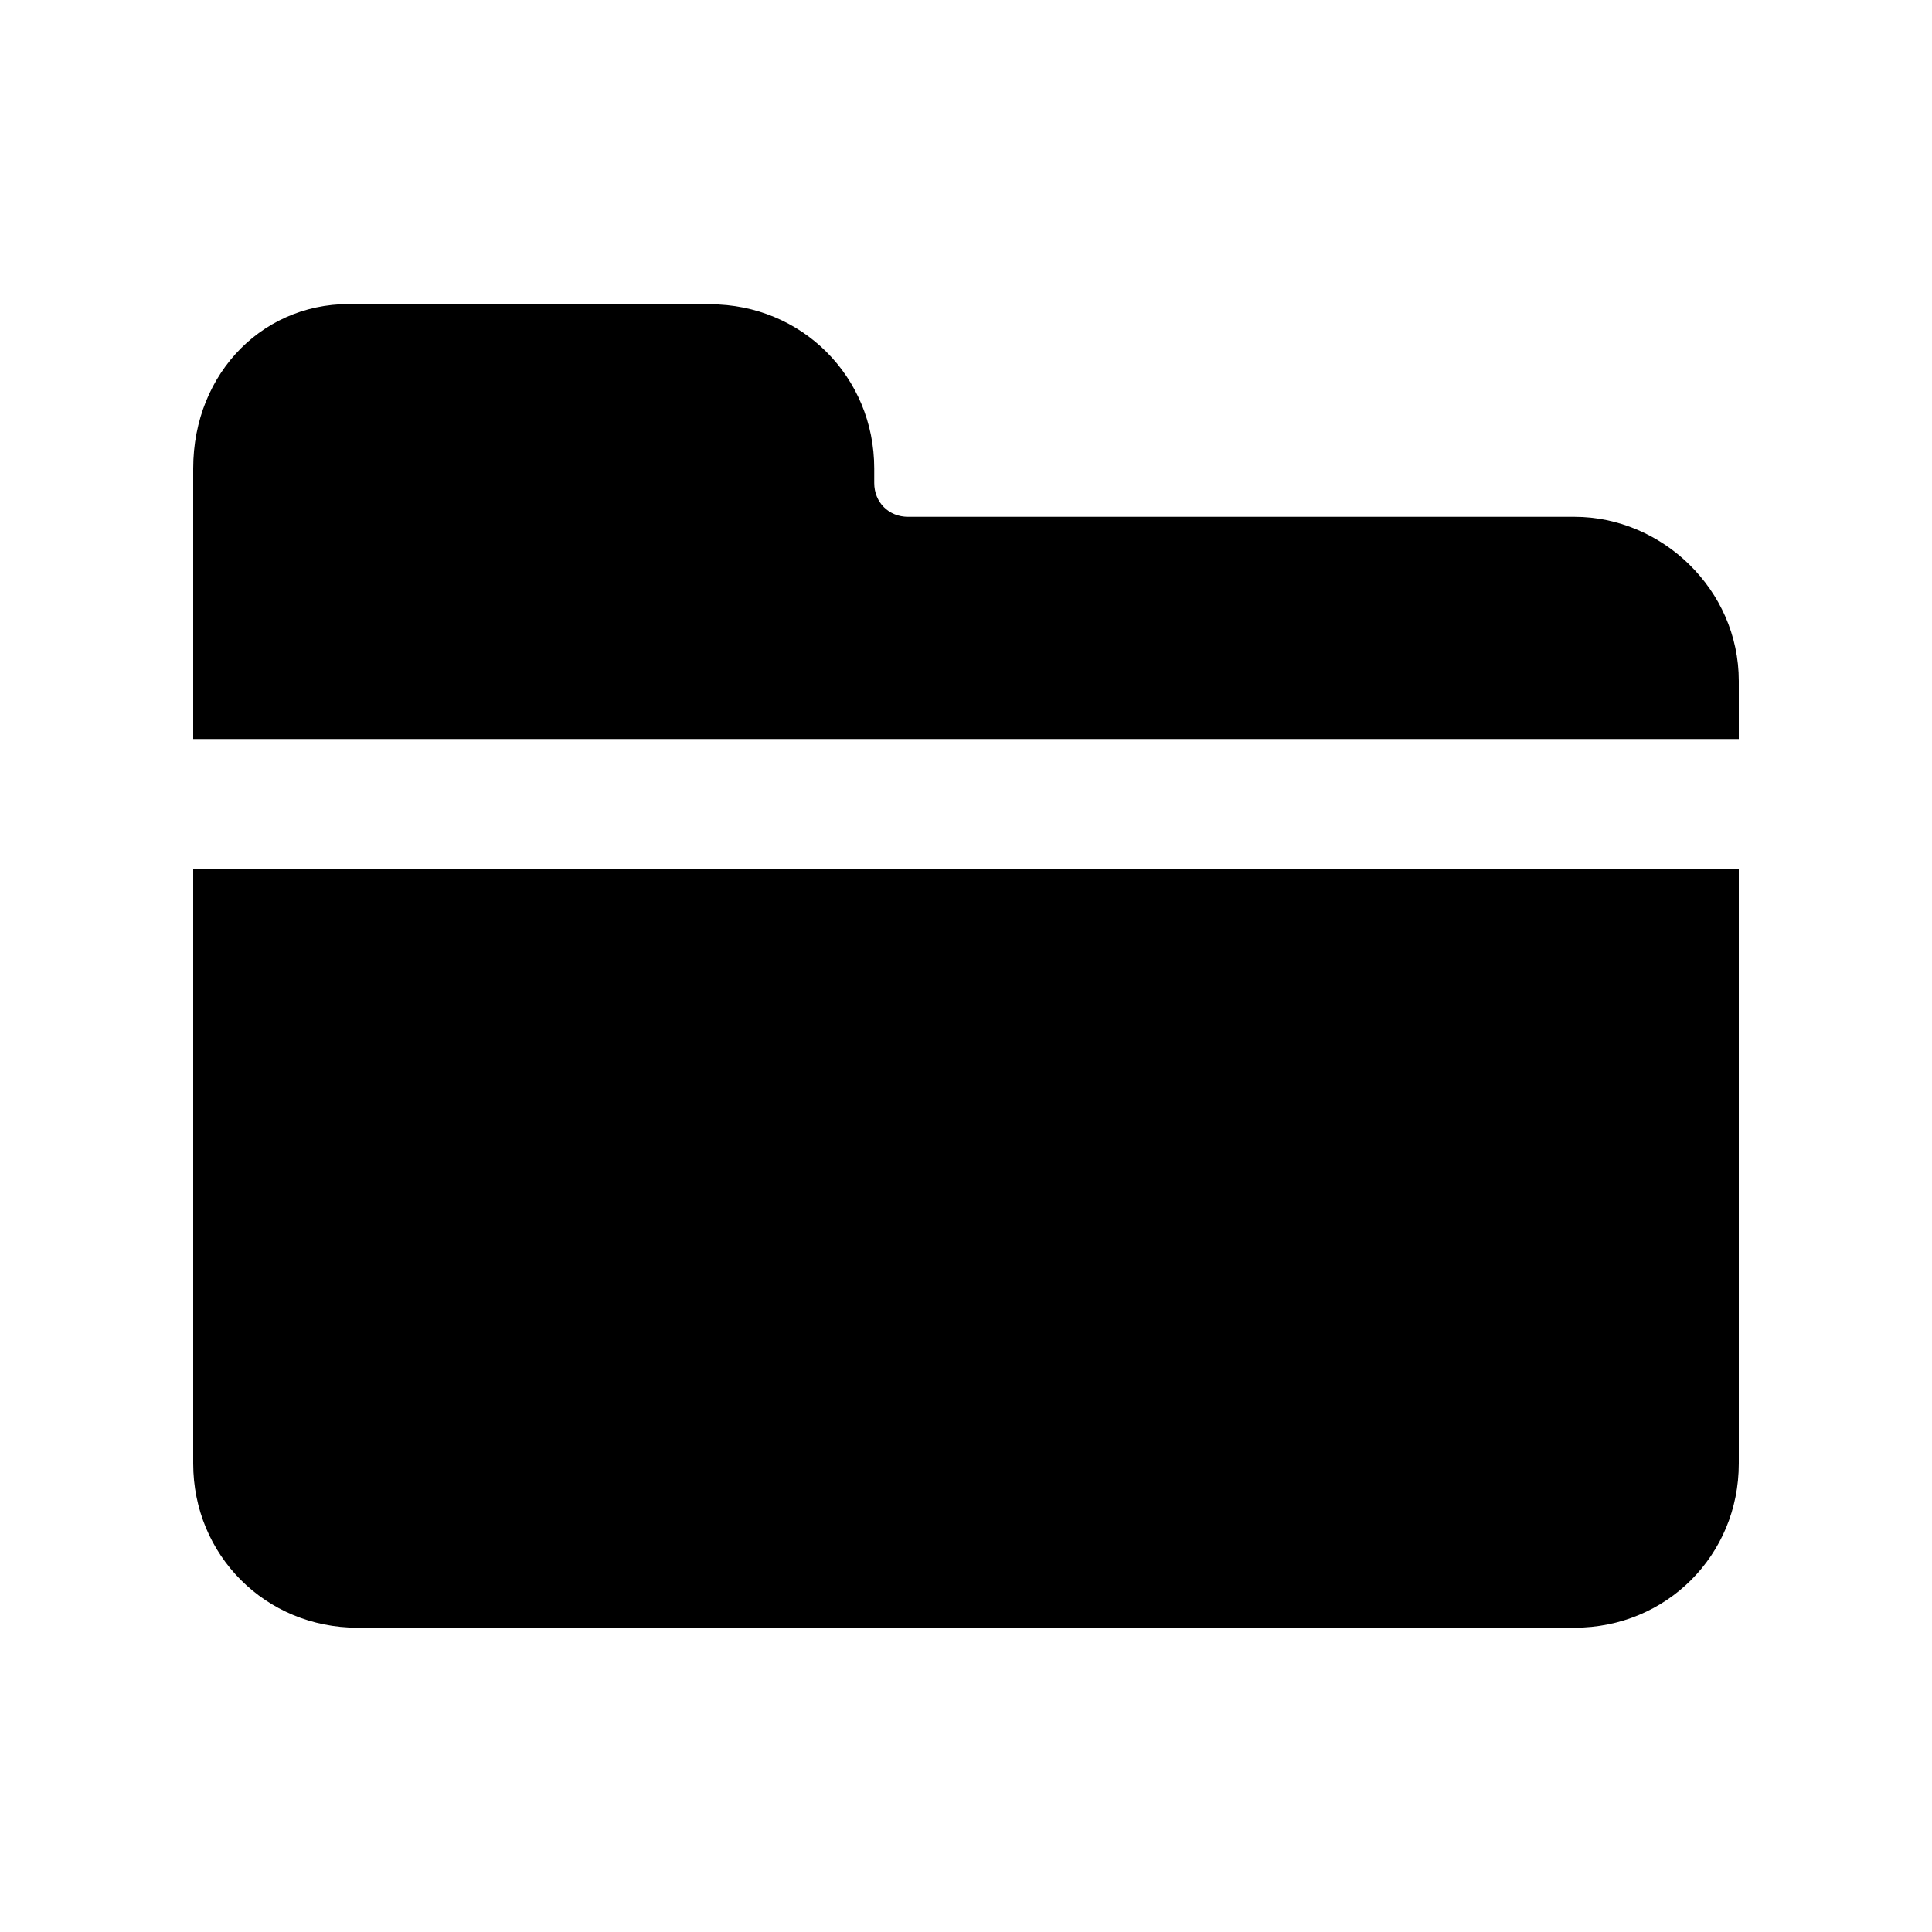
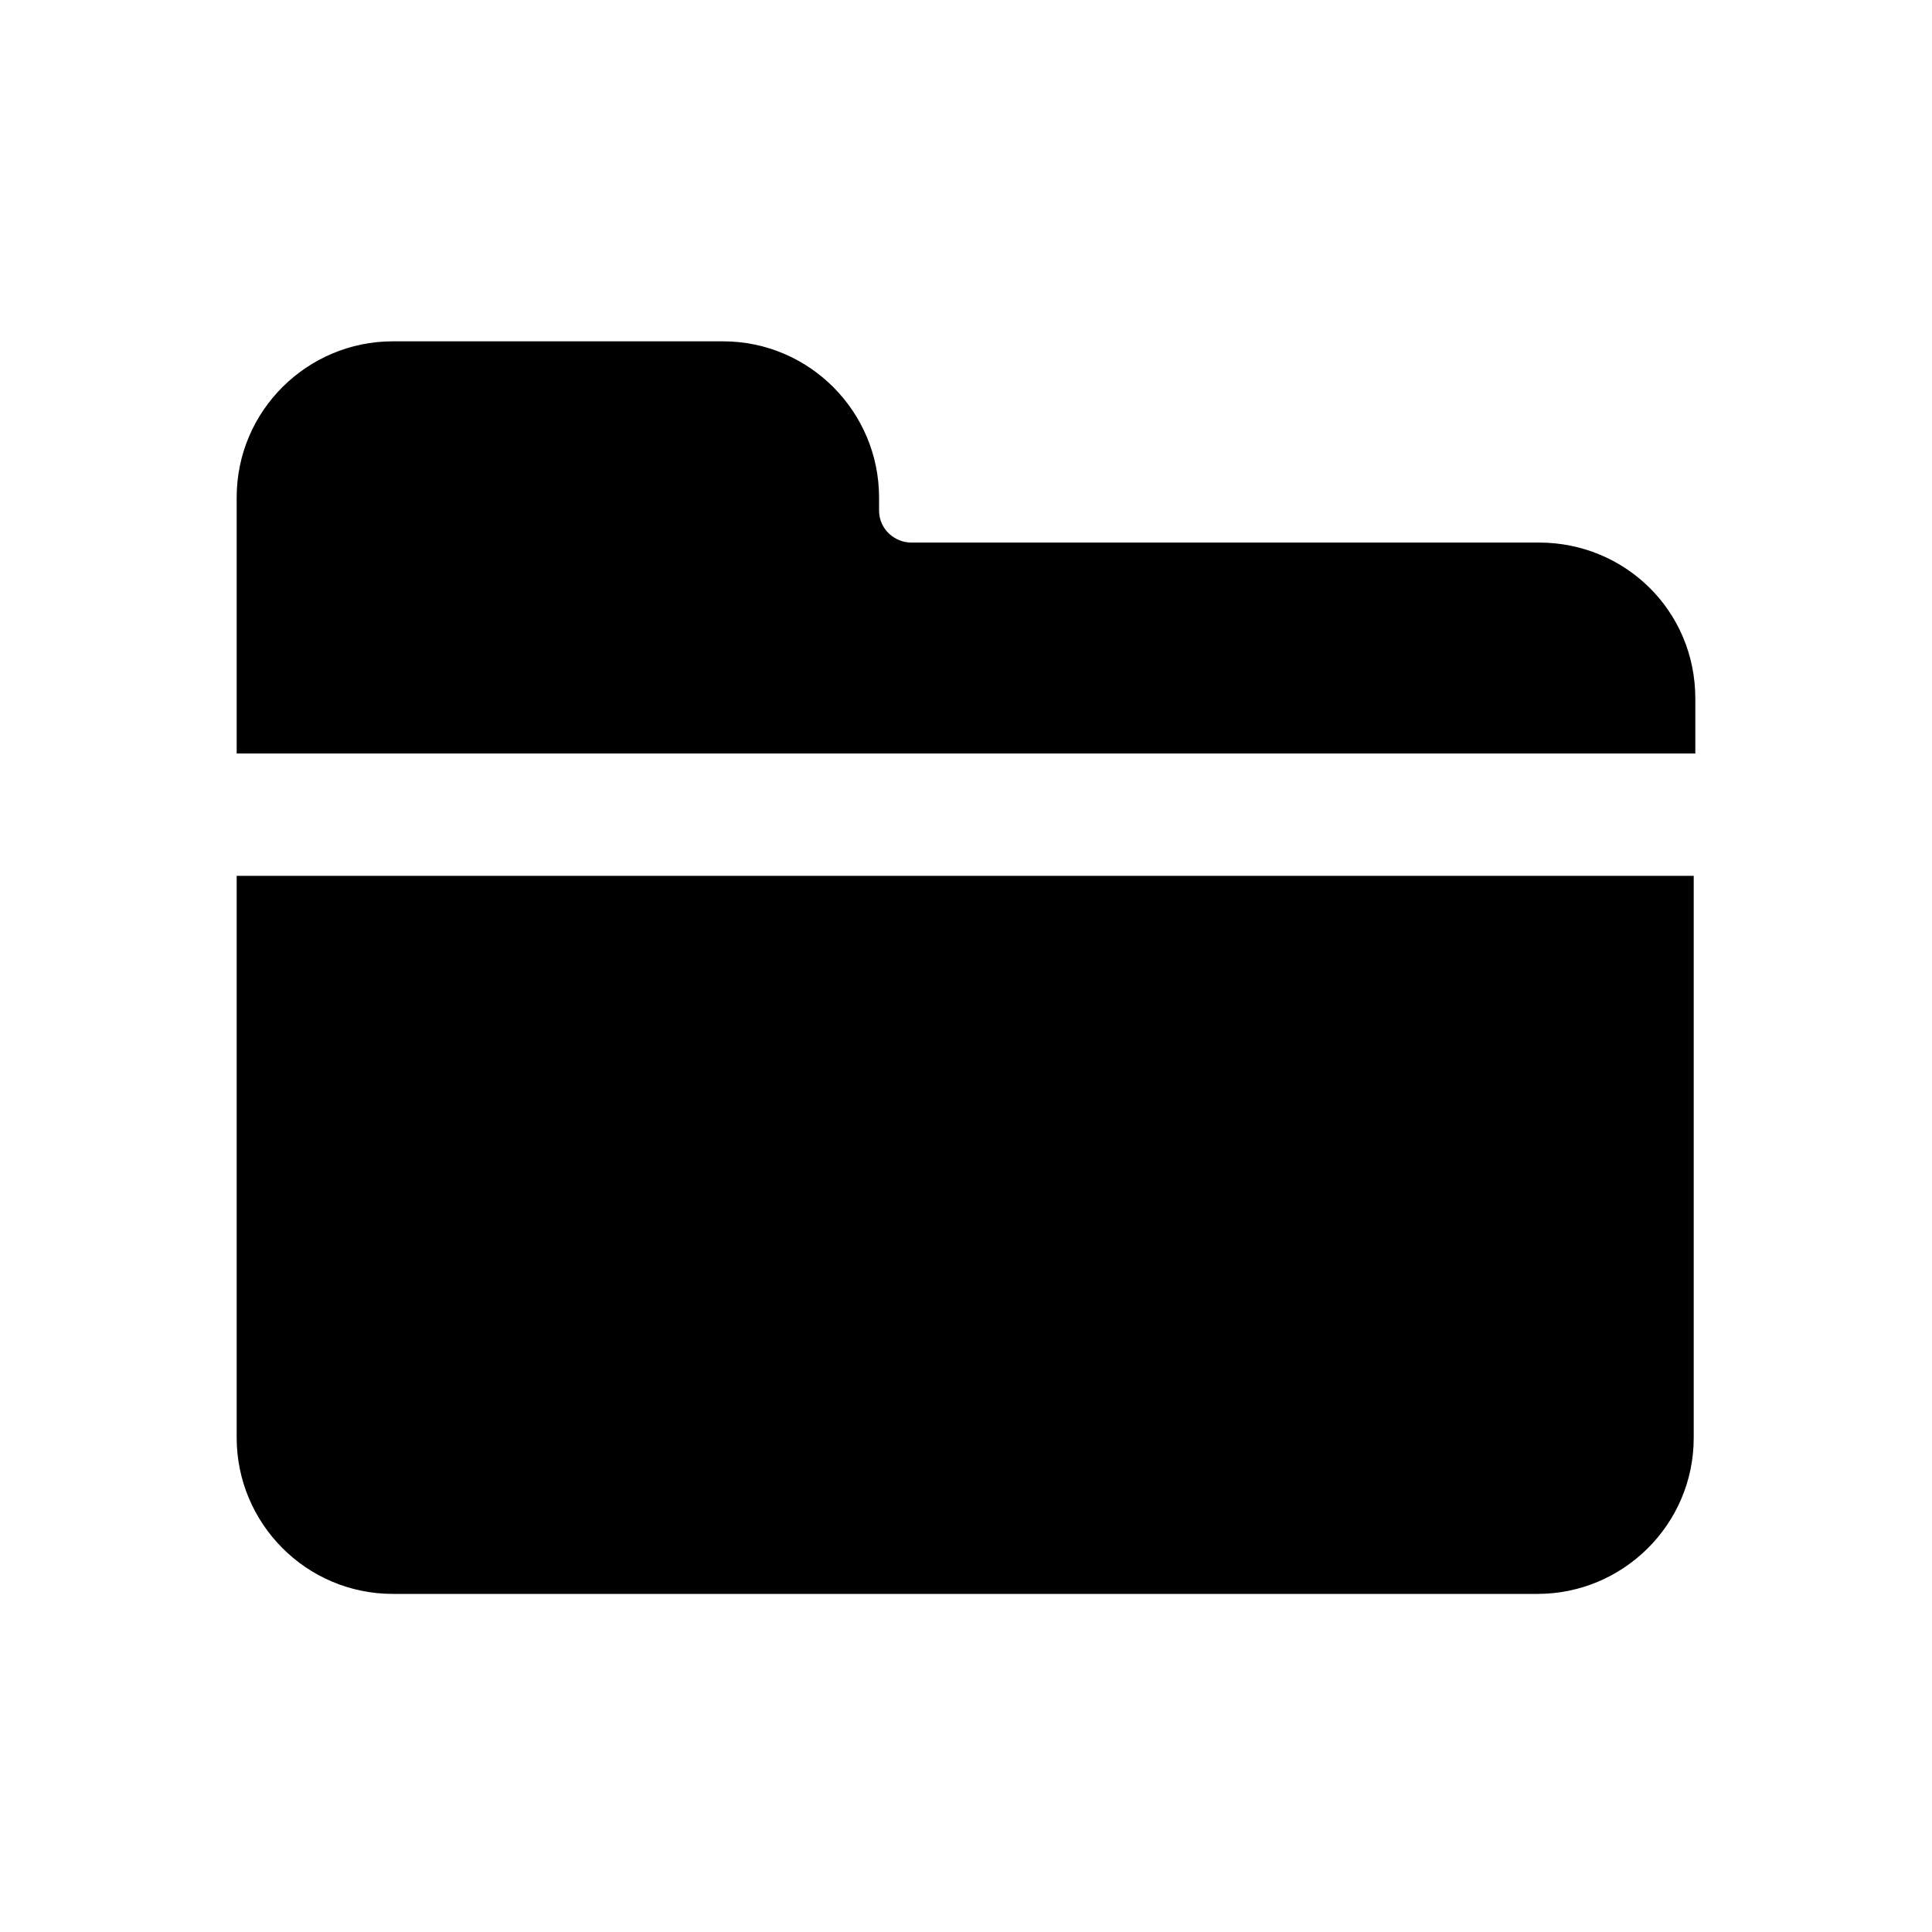
- <svg xmlns="http://www.w3.org/2000/svg" version="1.1" x="0px" y="0px" viewBox="0 0 40 40" style="enable-background:new 0 0 40 40;" xml:space="preserve">
-   <g id="BG">
- </g>
-   <g id="folder-action_x5F_alt">
-     <g>
-       <path d="M4,30.3c0,1.9,1.5,3.4,3.4,3.4h25.2c1.9,0,3.4-1.5,3.4-3.4V18H4V30.3z" />
-       <path d="M36,14.1c0-1.9-1.6-3.4-3.4-3.4H18.8c-0.4,0-0.7-0.3-0.7-0.7V9.7c0-1.9-1.5-3.4-3.4-3.4H7.4C5.5,6.2,4,7.7,4,9.7v5.6H36    V14.1z" />
-     </g>
+ <svg xmlns="http://www.w3.org/2000/svg" version="1.1" id="folder.filled" x="0px" y="0px" viewBox="0 0 120 120" style="enable-background:new 0 0 120 120;" xml:space="preserve">
+   <style type="text/css">
+ 	.st0{fill:none;}
+ </style>
+   <rect class="st0" width="120" height="120" />
+   <g>
+     <path d="M14.7,89.3c0,5.3,4.3,9.7,9.7,9.7h71.1c5.3,0,9.7-4.3,9.7-9.7V54.4H14.7V89.3z" />
+     <path d="M105.3,43.4c0-5.5-4.4-9.7-9.7-9.7h-39c-1,0-2-0.8-2-2v-0.8c0-5.3-4.3-9.7-9.7-9.7H24.4c-5.3,0-9.7,4.3-9.7,9.7v15.9h90.6   V43.4z" />
  </g>
</svg>
